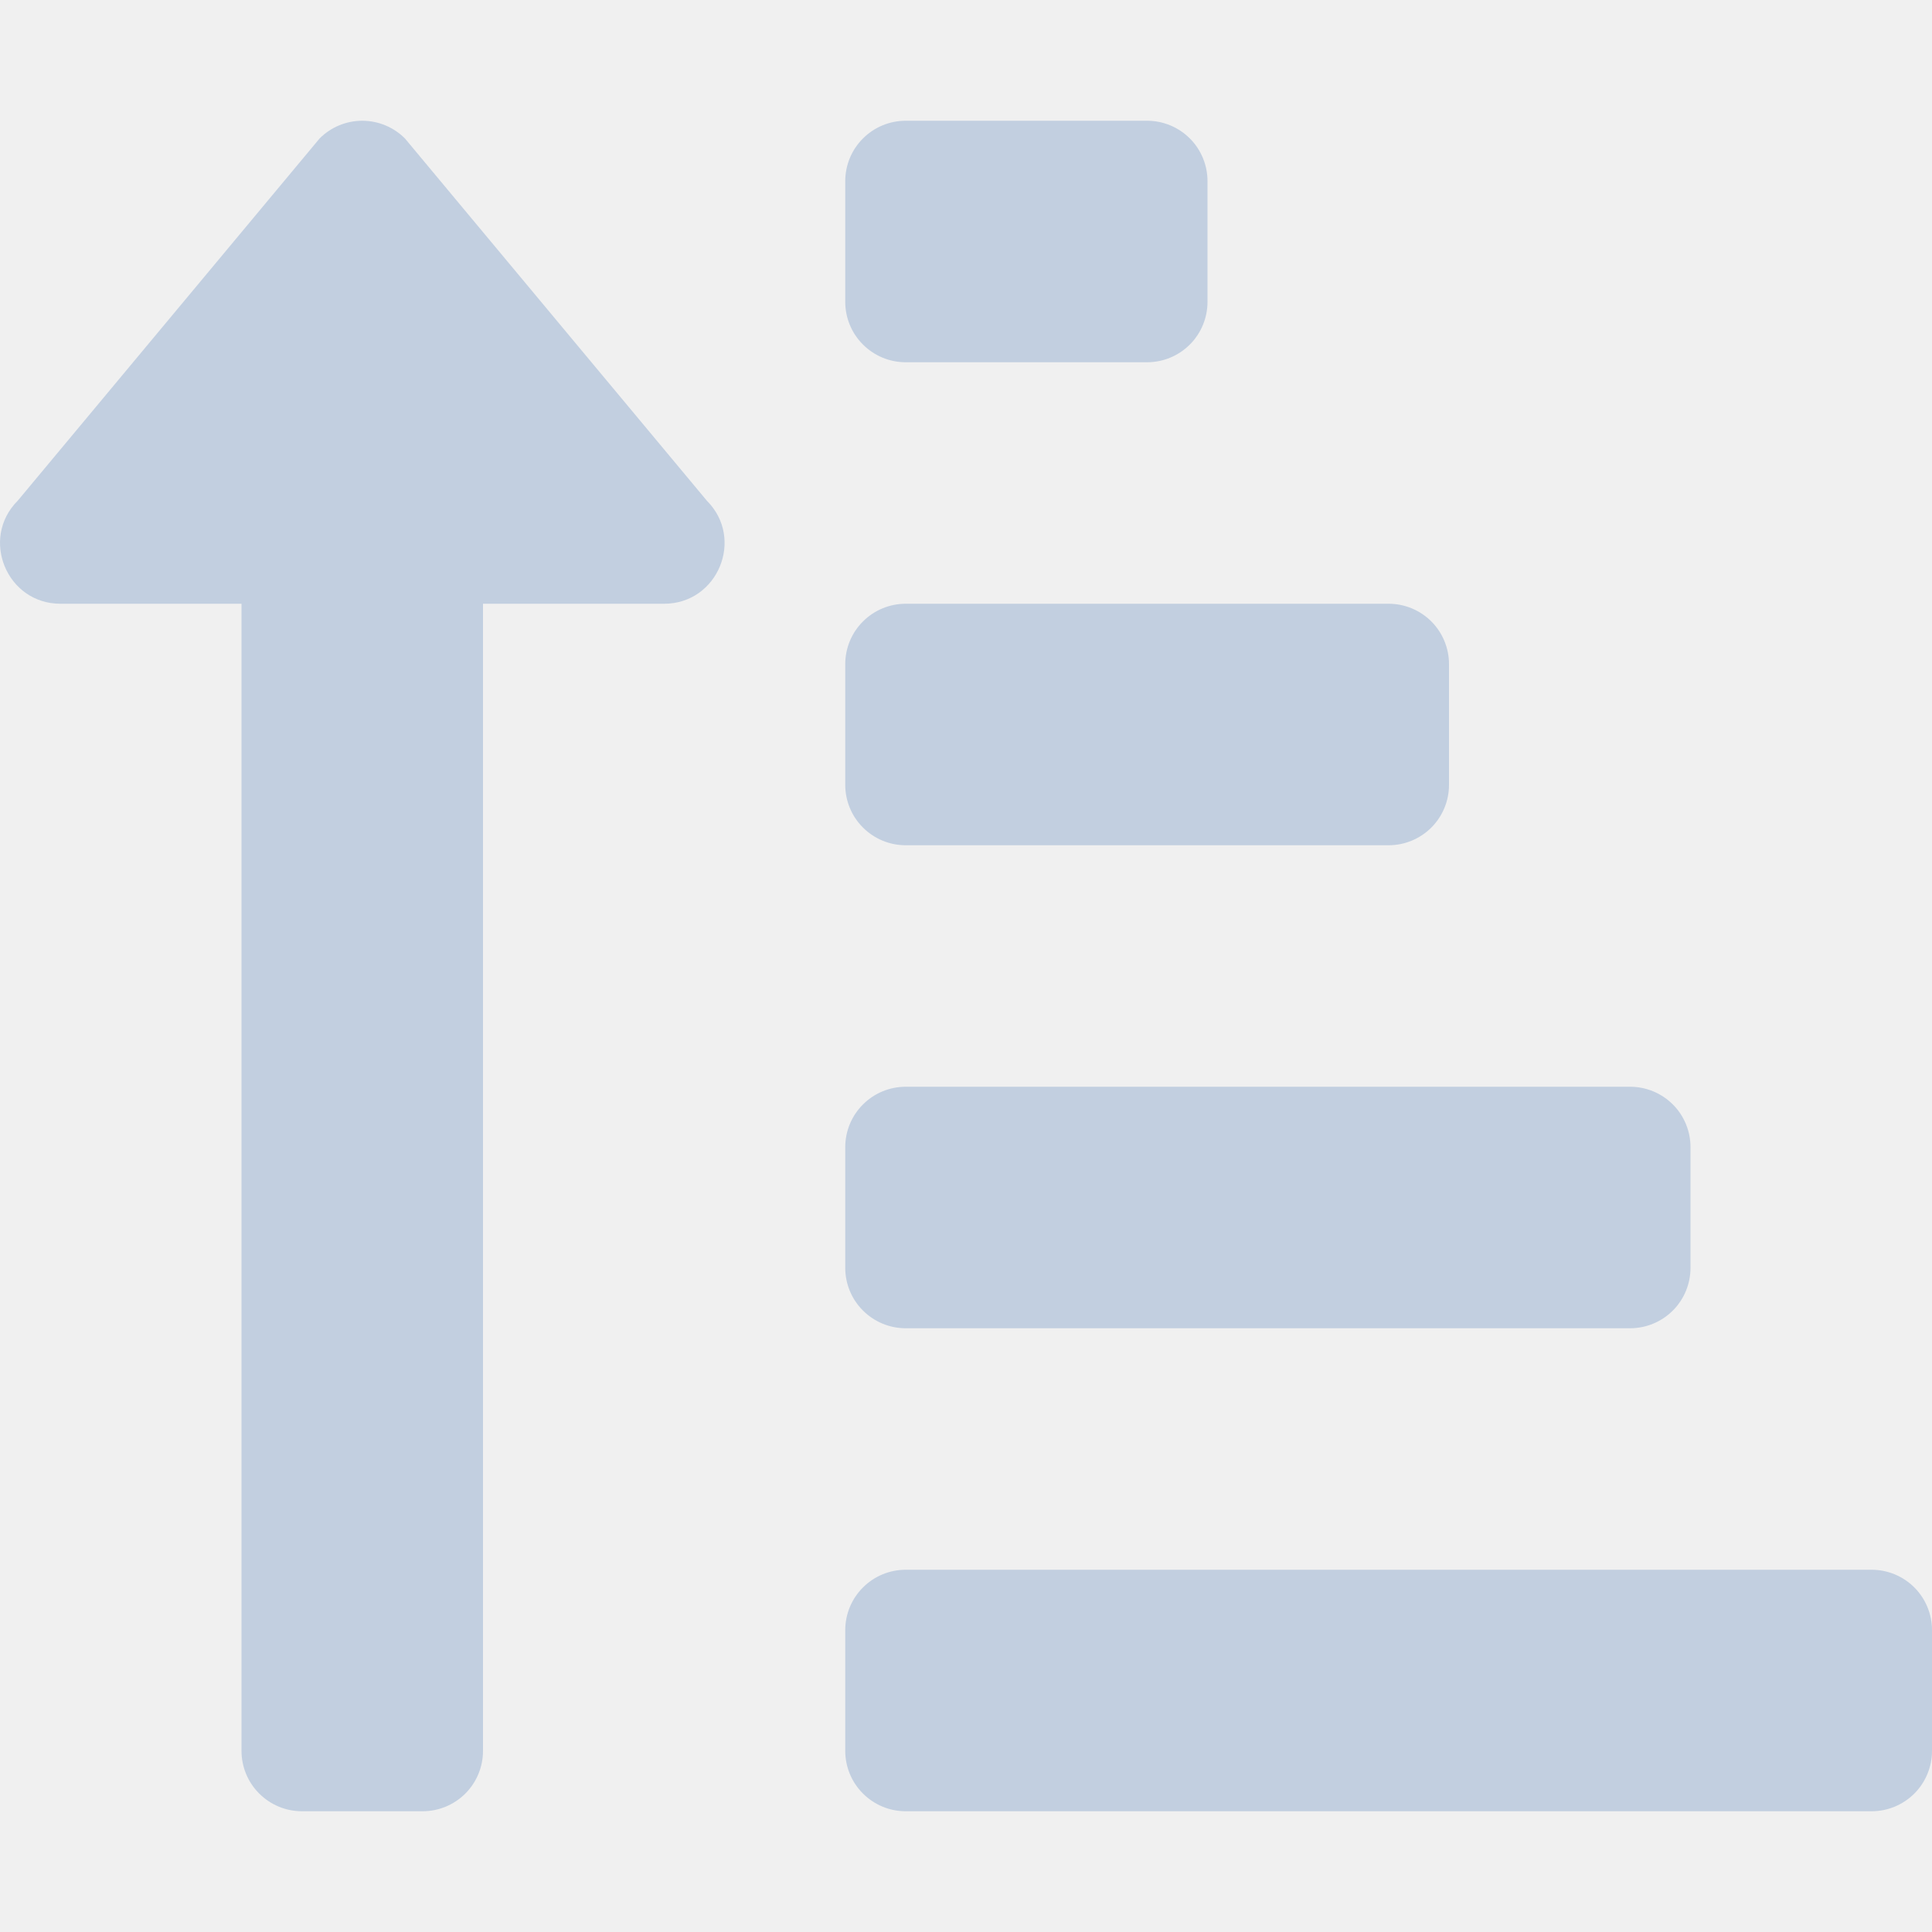
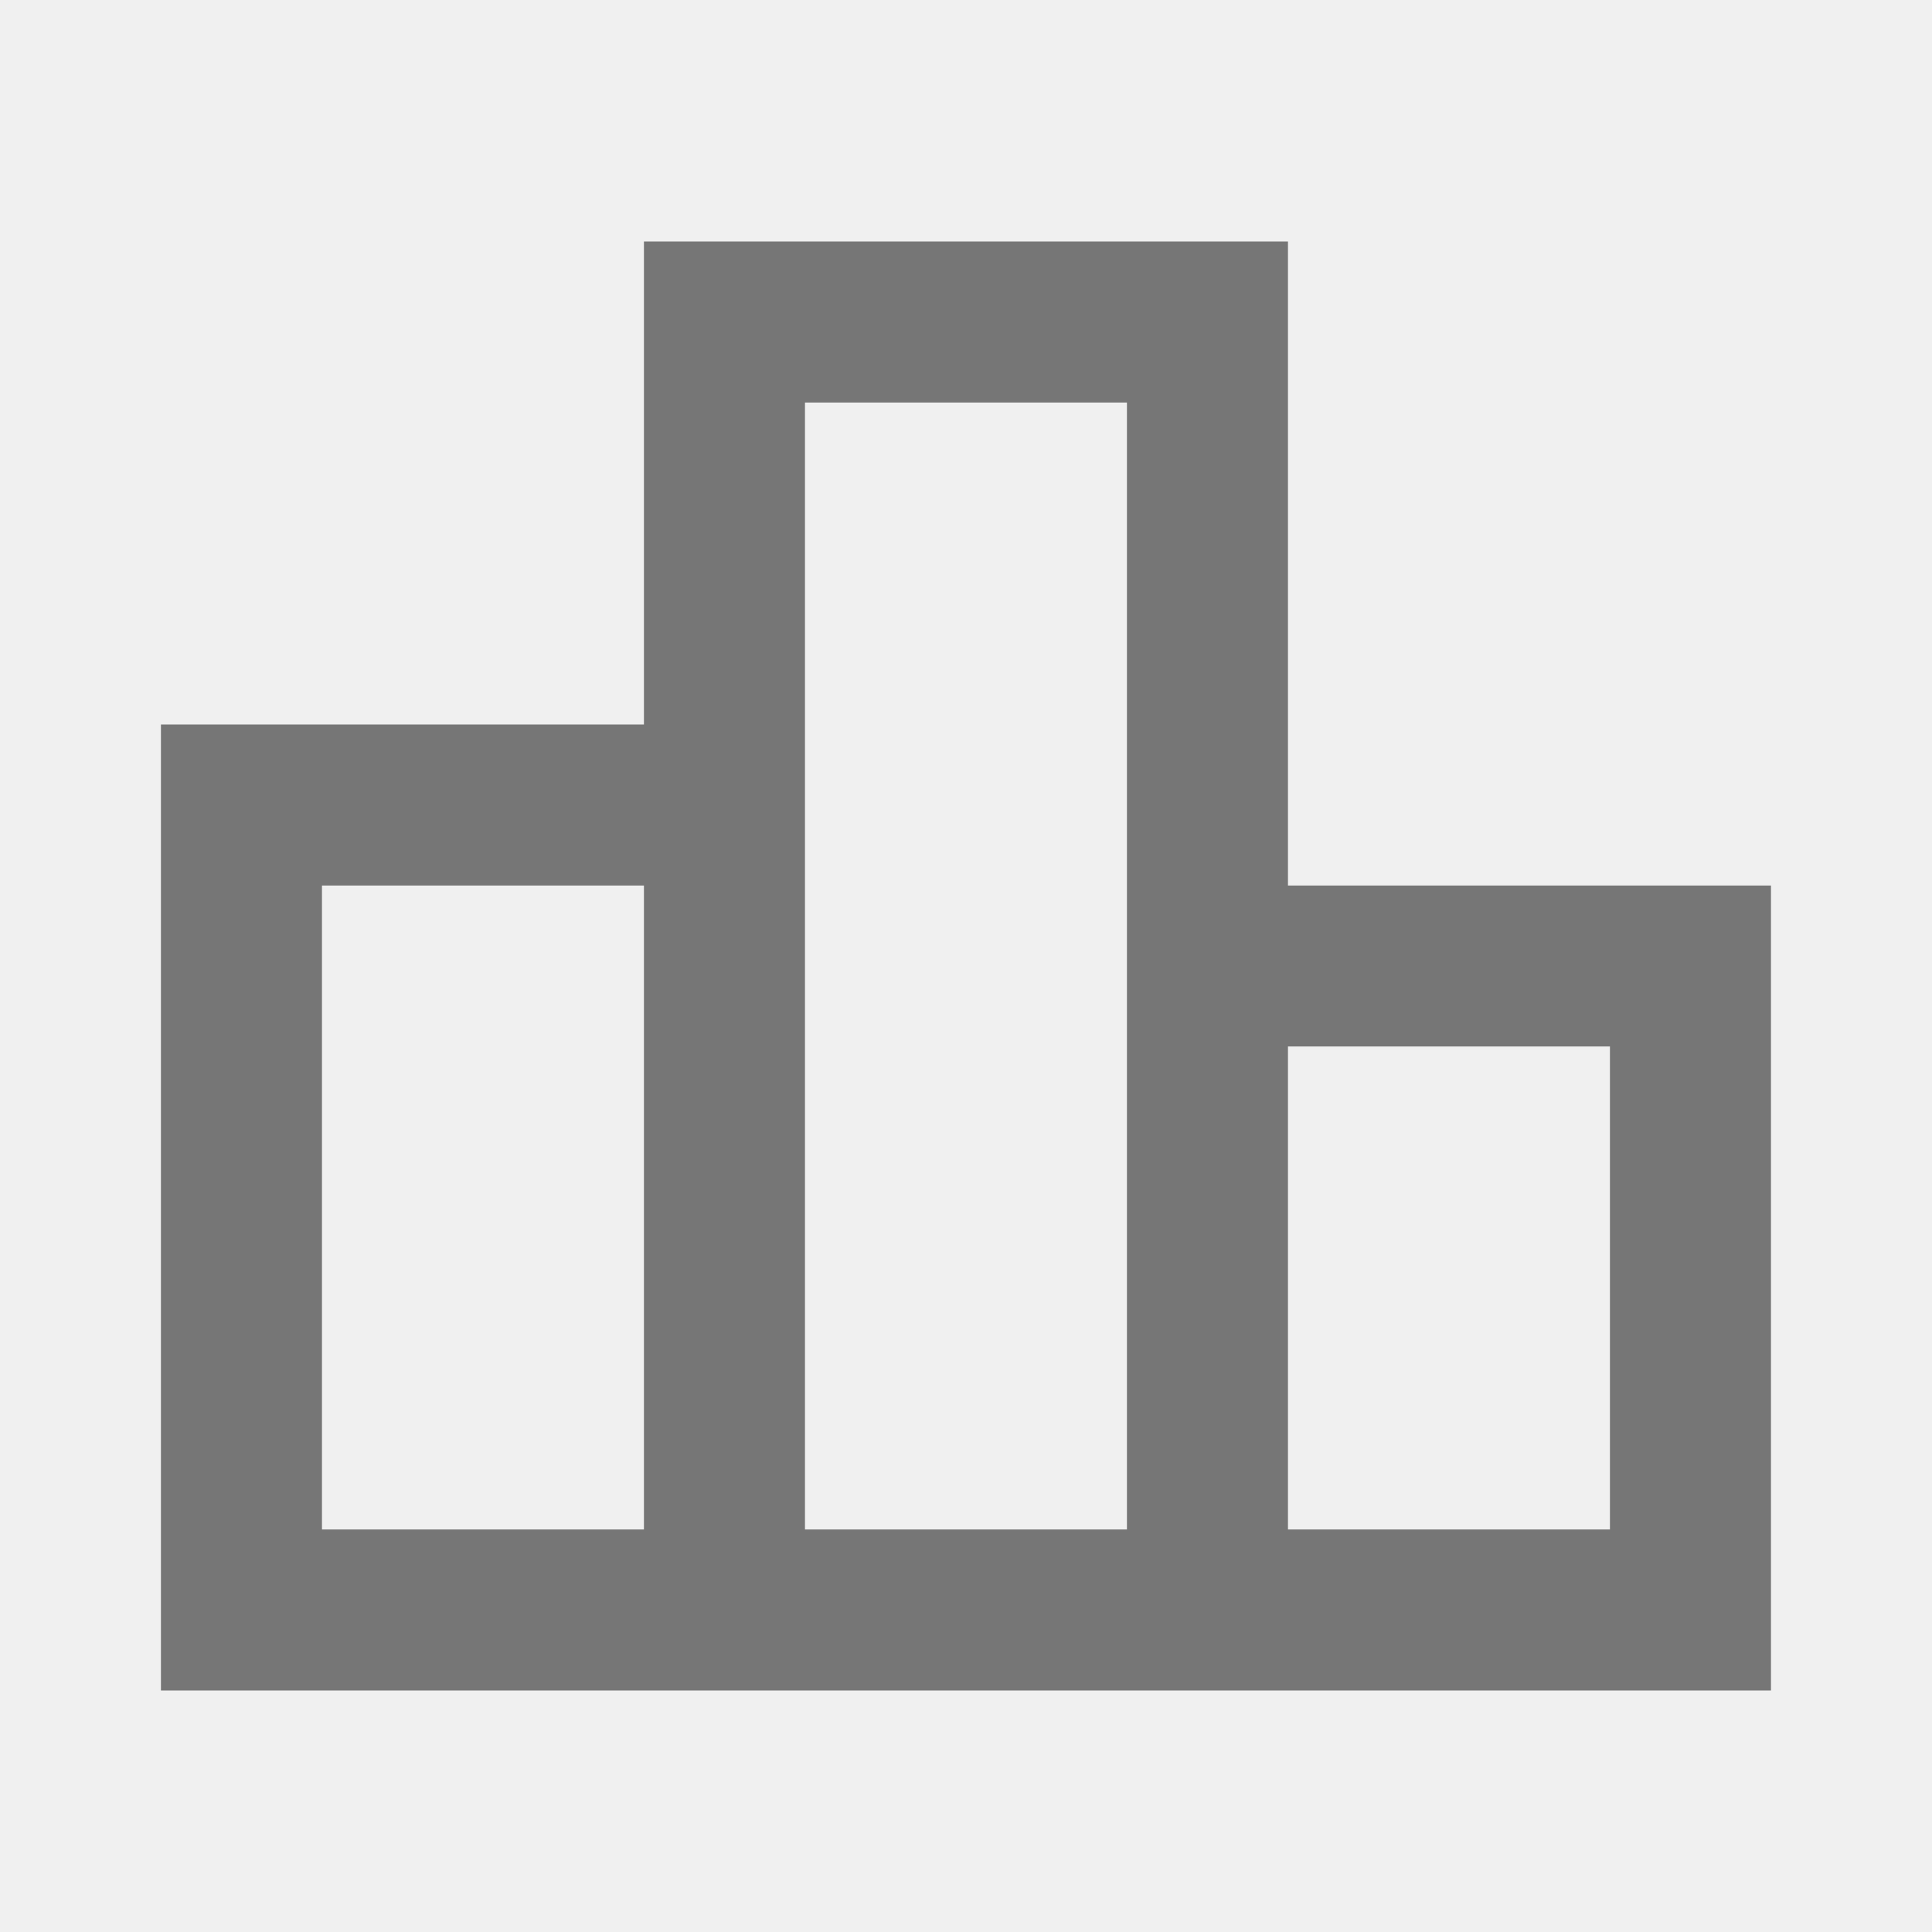
- <svg xmlns="http://www.w3.org/2000/svg" width="30" height="30" viewBox="0 0 30 30" fill="none">
-   <g clip-path="url(#clip0_1188_756)">
-     <path d="M14.063 5.625H17.813C18.061 5.625 18.3 5.526 18.476 5.35C18.651 5.175 18.75 4.936 18.75 4.688V2.812C18.75 2.564 18.651 2.325 18.476 2.15C18.3 1.974 18.061 1.875 17.813 1.875H14.063C13.814 1.875 13.576 1.974 13.4 2.15C13.224 2.325 13.125 2.564 13.125 2.812V4.688C13.125 4.936 13.224 5.175 13.4 5.35C13.576 5.526 13.814 5.625 14.063 5.625ZM14.063 13.125H21.563C21.811 13.125 22.05 13.026 22.226 12.85C22.401 12.675 22.5 12.436 22.5 12.188V10.312C22.5 10.064 22.401 9.825 22.226 9.65C22.05 9.474 21.811 9.375 21.563 9.375H14.063C13.814 9.375 13.576 9.474 13.4 9.65C13.224 9.825 13.125 10.064 13.125 10.312V12.188C13.125 12.436 13.224 12.675 13.4 12.85C13.576 13.026 13.814 13.125 14.063 13.125ZM29.063 24.375H14.063C13.814 24.375 13.576 24.474 13.4 24.65C13.224 24.825 13.125 25.064 13.125 25.312V27.188C13.125 27.436 13.224 27.675 13.4 27.85C13.576 28.026 13.814 28.125 14.063 28.125H29.063C29.311 28.125 29.55 28.026 29.726 27.85C29.901 27.675 30 27.436 30 27.188V25.312C30 25.064 29.901 24.825 29.726 24.65C29.55 24.474 29.311 24.375 29.063 24.375ZM14.063 20.625H25.313C25.561 20.625 25.8 20.526 25.976 20.35C26.151 20.175 26.25 19.936 26.25 19.688V17.812C26.25 17.564 26.151 17.325 25.976 17.15C25.8 16.974 25.561 16.875 25.313 16.875H14.063C13.814 16.875 13.576 16.974 13.4 17.15C13.224 17.325 13.125 17.564 13.125 17.812V19.688C13.125 19.936 13.224 20.175 13.4 20.35C13.576 20.526 13.814 20.625 14.063 20.625ZM0.938 9.375H3.75V27.188C3.75 27.436 3.849 27.675 4.025 27.85C4.201 28.026 4.439 28.125 4.688 28.125H6.563C6.811 28.125 7.05 28.026 7.226 27.85C7.401 27.675 7.5 27.436 7.5 27.188V9.375H10.313C11.145 9.375 11.566 8.365 10.976 7.775L6.288 2.15C6.112 1.974 5.874 1.875 5.625 1.875C5.377 1.875 5.138 1.974 4.963 2.15L0.275 7.775C-0.313 8.364 0.105 9.375 0.938 9.375Z" fill="#C2CFE0" />
+ <svg xmlns="http://www.w3.org/2000/svg" width="20" height="20" viewBox="0 0 20 20" fill="none">
+   <g clip-path="url(#clip0_2300_4304)">
+     <mask id="mask0_2300_4304" style="mask-type:luminance" maskUnits="userSpaceOnUse" x="0" y="0" width="20" height="20">
+       <path d="M20 0H0V20H20V0Z" fill="white" />
+     </mask>
+     <g mask="url(#mask0_2300_4304)">
+       <path d="M13.333 9.167V2.5H6.666V7.5H1.666V17.5H18.333V9.167H13.333ZM8.333 4.167H11.666V15.833H8.333V4.167ZM3.333 9.167H6.666V15.833H3.333V9.167ZM16.666 15.833H13.333V10.833H16.666V15.833Z" fill="#767676" />
+     </g>
  </g>
  <defs>
-     <clipPath id="clip0_1188_756">
-       <rect width="30" height="30" fill="white" />
+     <clipPath id="clip0_2300_4304">
+       <rect width="20" height="20" fill="white" />
    </clipPath>
  </defs>
</svg>
